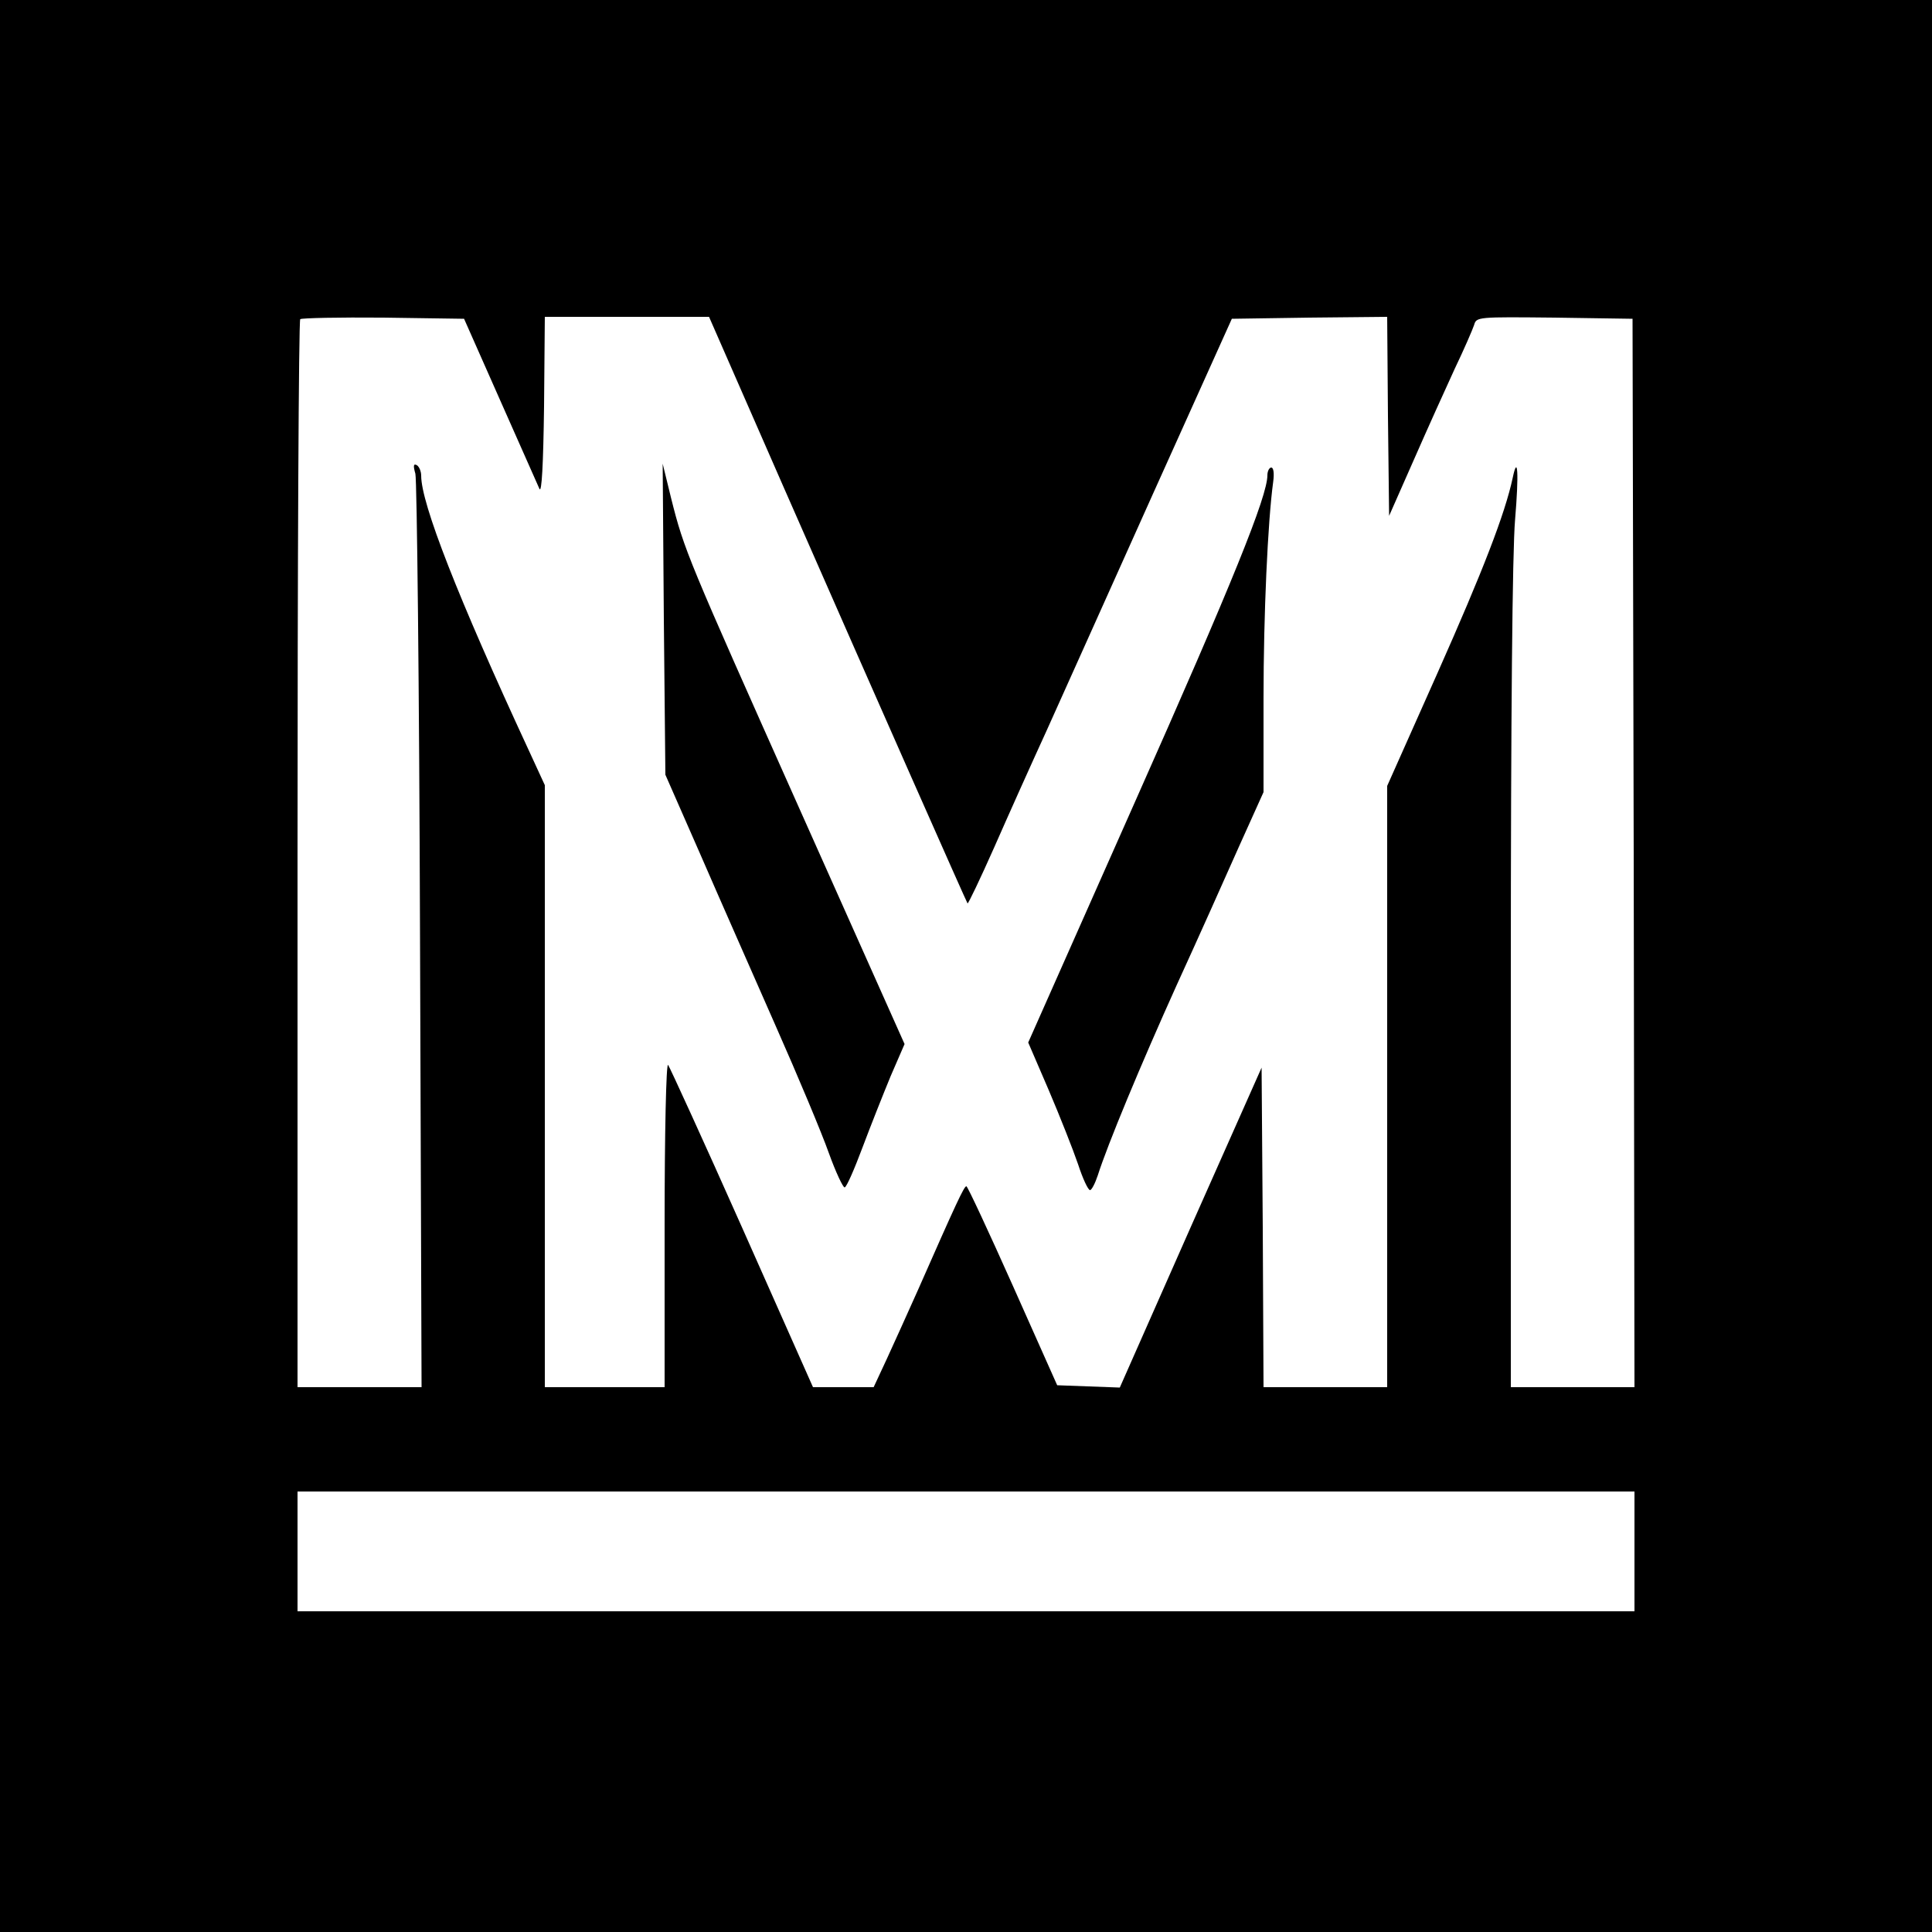
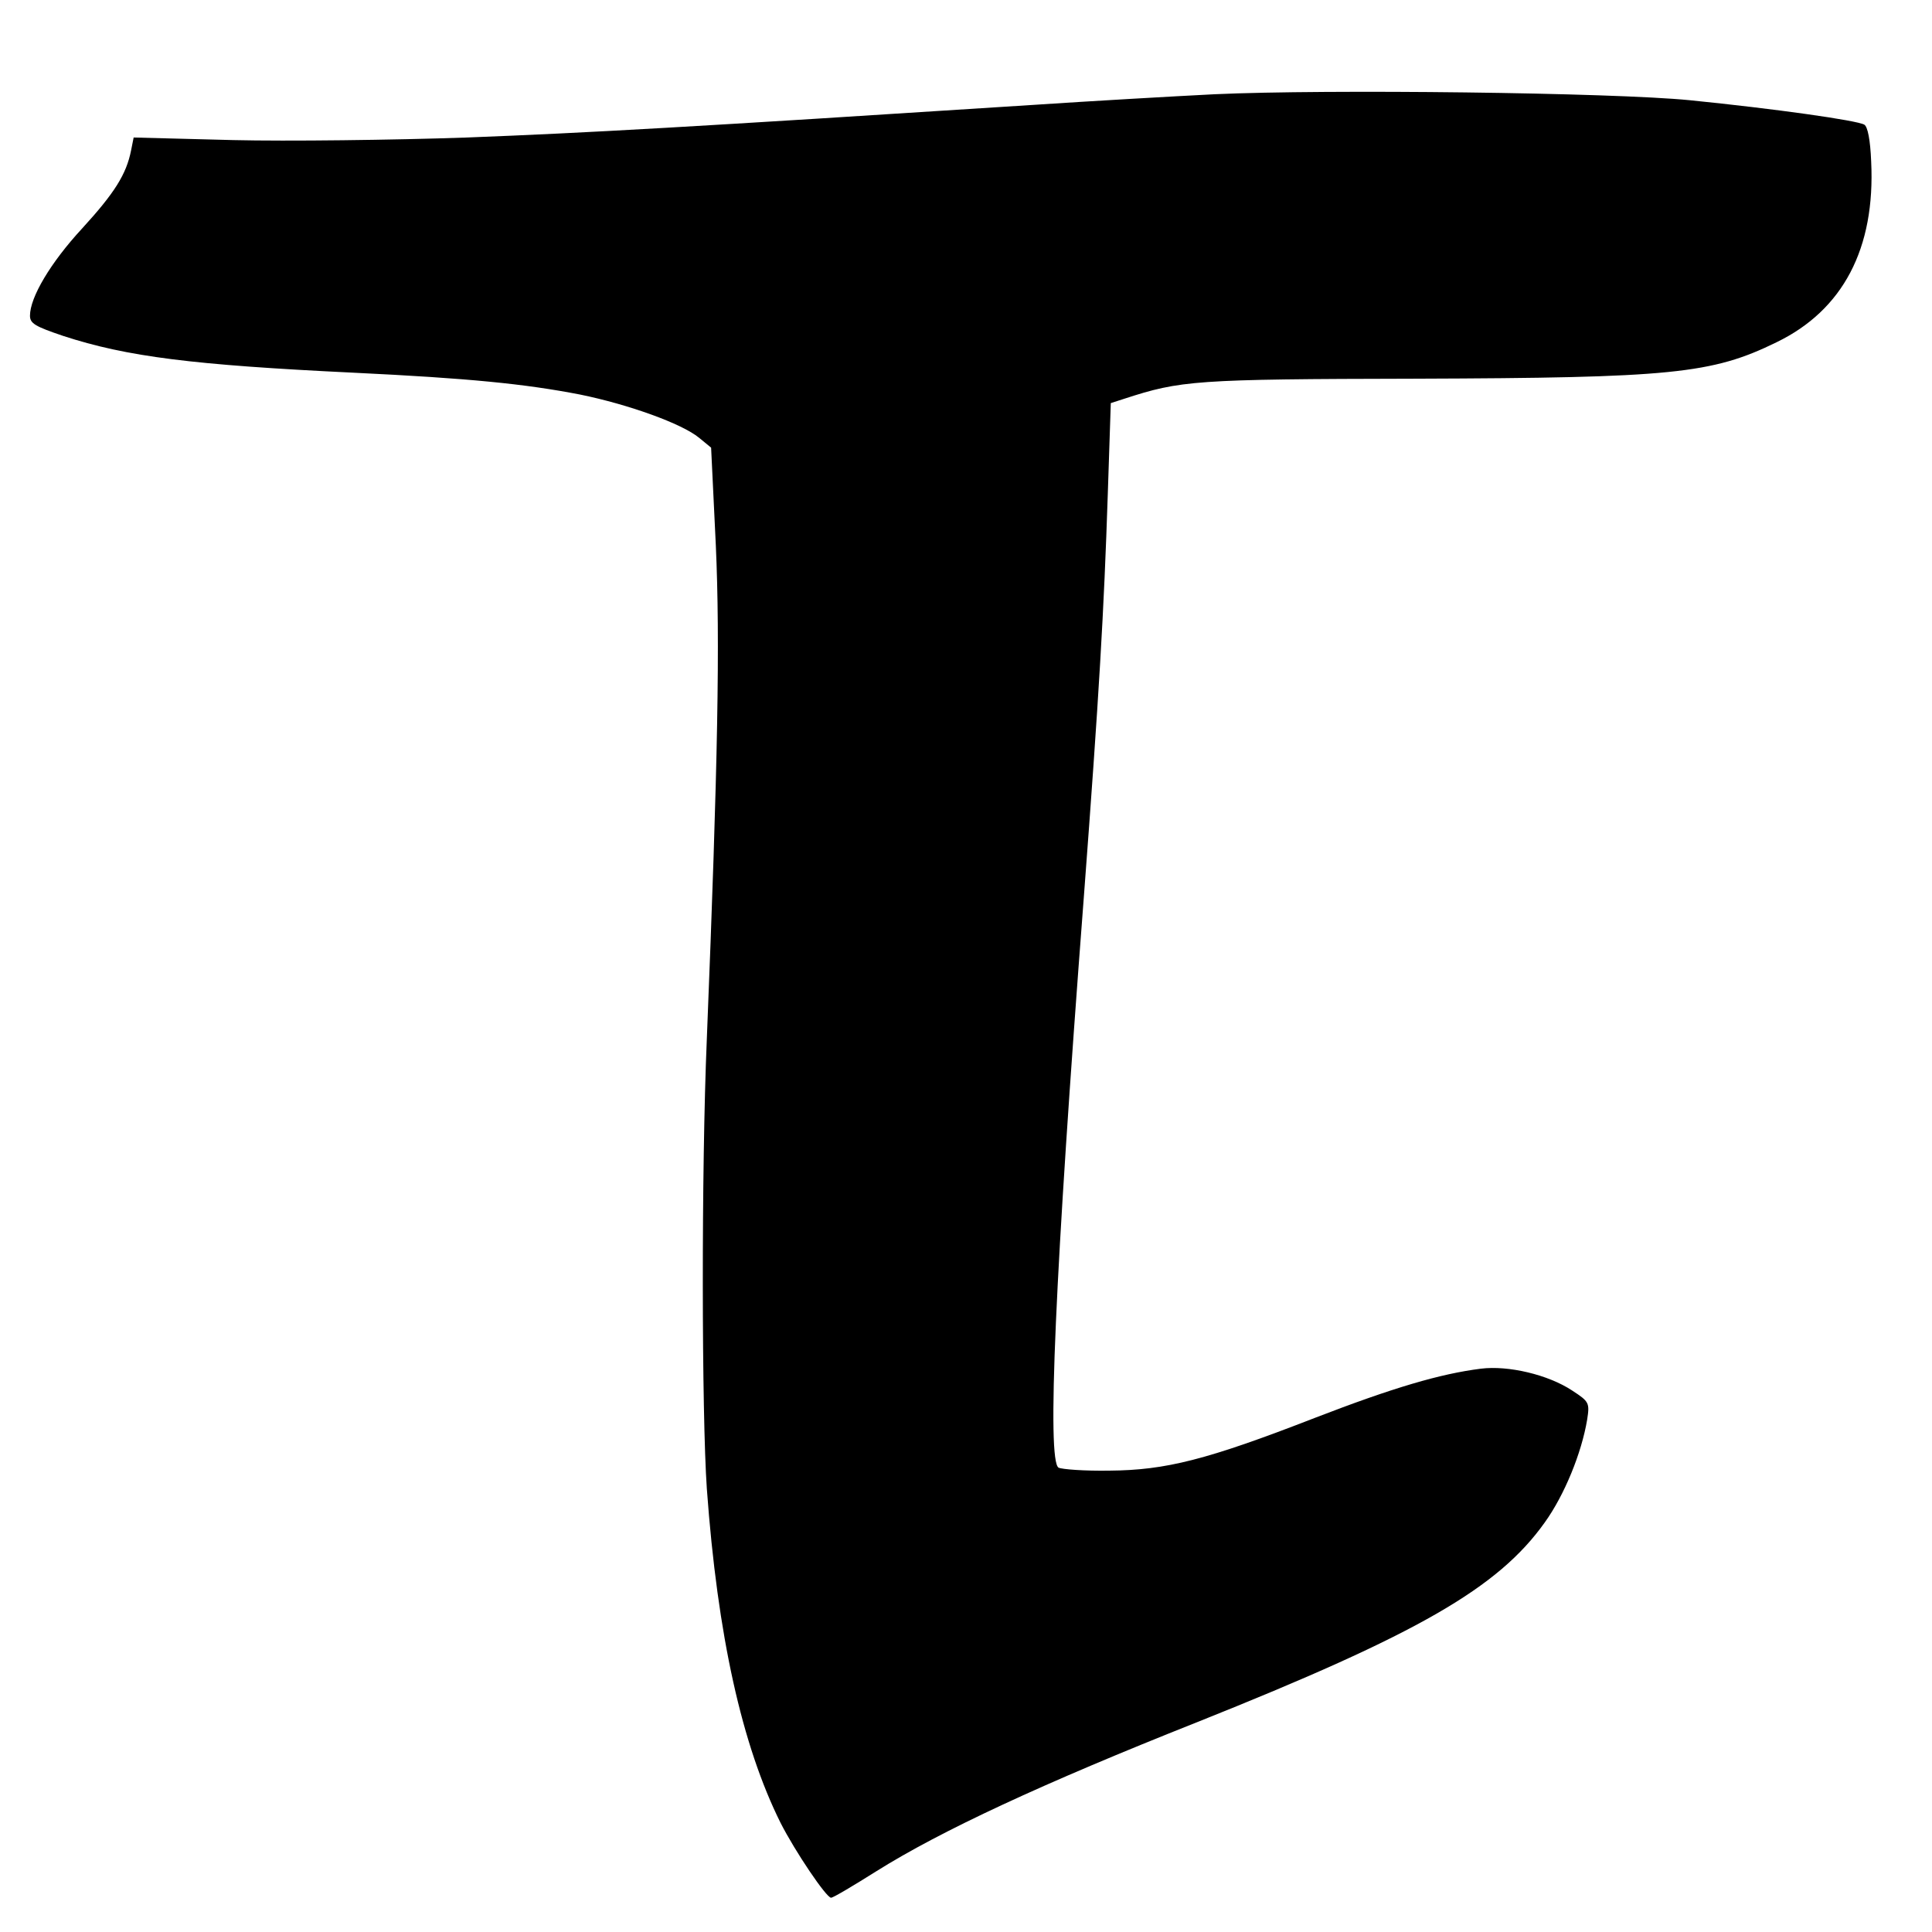
- <svg xmlns="http://www.w3.org/2000/svg" version="1.0" width="500pt" height="500pt" viewBox="0 0 500 500" preserveAspectRatio="xMidYMid meet">
-   <g transform="translate(0,500) scale(0.1,-0.1)" fill="#000000" stroke="none">
-     <path d="M0 2500 l0 -2500 2500 0 2500 0 0 2500 0 2500 -2500 0 -2500 0 0 -2500z m1294 1465 c51 -115 97 -219 102 -230 6 -13 10 63 12 213 l2 232 213 0 212 0 194 -443 c248 -565 472 -1071 475 -1075 2 -1 33 64 69 145 36 82 97 218 136 303 38 85 162 360 274 610 l205 455 201 3 201 2 2 -257 3 -258 64 145 c35 80 83 186 106 236 24 50 46 101 50 113 6 21 9 21 208 19 l202 -3 3 -1382 2 -1383 -160 0 -160 0 0 1059 c0 675 4 1106 11 1186 10 120 7 171 -6 109 -20 -94 -78 -243 -194 -504 l-131 -294 0 -778 0 -778 -160 0 -160 0 -2 414 -3 413 -184 -414 -183 -414 -81 3 -81 3 -115 258 c-63 141 -117 257 -120 257 -6 0 -26 -43 -126 -270 -26 -58 -62 -138 -80 -177 l-34 -73 -78 0 -79 0 -183 412 c-101 227 -188 417 -192 422 -5 6 -9 -178 -9 -412 l0 -422 -155 0 -155 0 0 779 0 779 -41 89 c-185 399 -279 640 -279 712 0 11 -5 23 -11 27 -9 5 -10 -1 -4 -22 4 -16 10 -554 12 -1196 l4 -1168 -160 0 -161 0 0 1378 c0 758 3 1382 7 1386 4 3 101 5 215 4 l209 -3 93 -210z m2936 -2980 l0 -155 -1730 0 -1730 0 0 155 0 155 1730 0 1730 0 0 -155z" />
-     <path d="M1718 3397 l4 -402 90 -205 c49 -113 137 -312 195 -444 58 -131 120 -279 138 -330 18 -50 37 -90 41 -89 5 1 25 47 46 103 21 56 54 139 73 185 l36 83 -272 609 c-291 652 -298 668 -332 803 l-22 90 3 -403z" />
-     <path d="M3280 3770 c0 -54 -90 -277 -343 -846 l-276 -622 53 -123 c29 -68 63 -154 76 -192 12 -37 26 -67 31 -67 4 0 13 17 20 38 25 79 111 286 204 492 54 118 126 279 161 358 l64 142 0 243 c0 217 11 458 25 560 3 22 1 37 -5 37 -5 0 -10 -9 -10 -20z" />
+ <svg xmlns="http://www.w3.org/2000/svg" version="1.0" width="451pt" height="451pt" viewBox="0 0 451 451" preserveAspectRatio="xMidYMid meet">
+   <g transform="translate(0,451) scale(0.1,-0.1)" fill="#000000" stroke="none">
+     <path d="M2835 4290 c-99 -5 -290 -16 -425 -25 -806 -52 -1037 -65 -1320 -76 -173 -6 -419 -9 -546 -6 l-232 6 -6 -30 c-11 -56 -39 -100 -114 -182 -74 -80 -122 -161 -122 -204 0 -18 12 -25 77 -47 150 -49 304 -68 678 -86 270 -13 400 -26 529 -51 113 -23 238 -68 278 -101 l28 -23 11 -228 c10 -224 5 -505 -21 -1152 -13 -306 -12 -876 0 -1050 25 -344 82 -599 172 -780 34 -67 107 -175 118 -175 5 0 52 28 106 62 150 94 386 204 749 348 516 206 702 313 811 466 46 64 86 162 99 240 6 39 5 42 -35 68 -56 37 -149 59 -213 51 -95 -12 -204 -44 -388 -115 -252 -98 -348 -122 -479 -123 -58 -1 -111 3 -119 7 -27 17 -9 442 59 1331 36 477 47 668 56 942 l7 212 31 10 c132 43 164 46 681 47 596 2 691 11 842 85 155 75 231 219 221 422 -2 50 -8 81 -16 86 -17 10 -208 37 -407 57 -181 18 -848 26 -1110 14z" />
  </g>
</svg>
